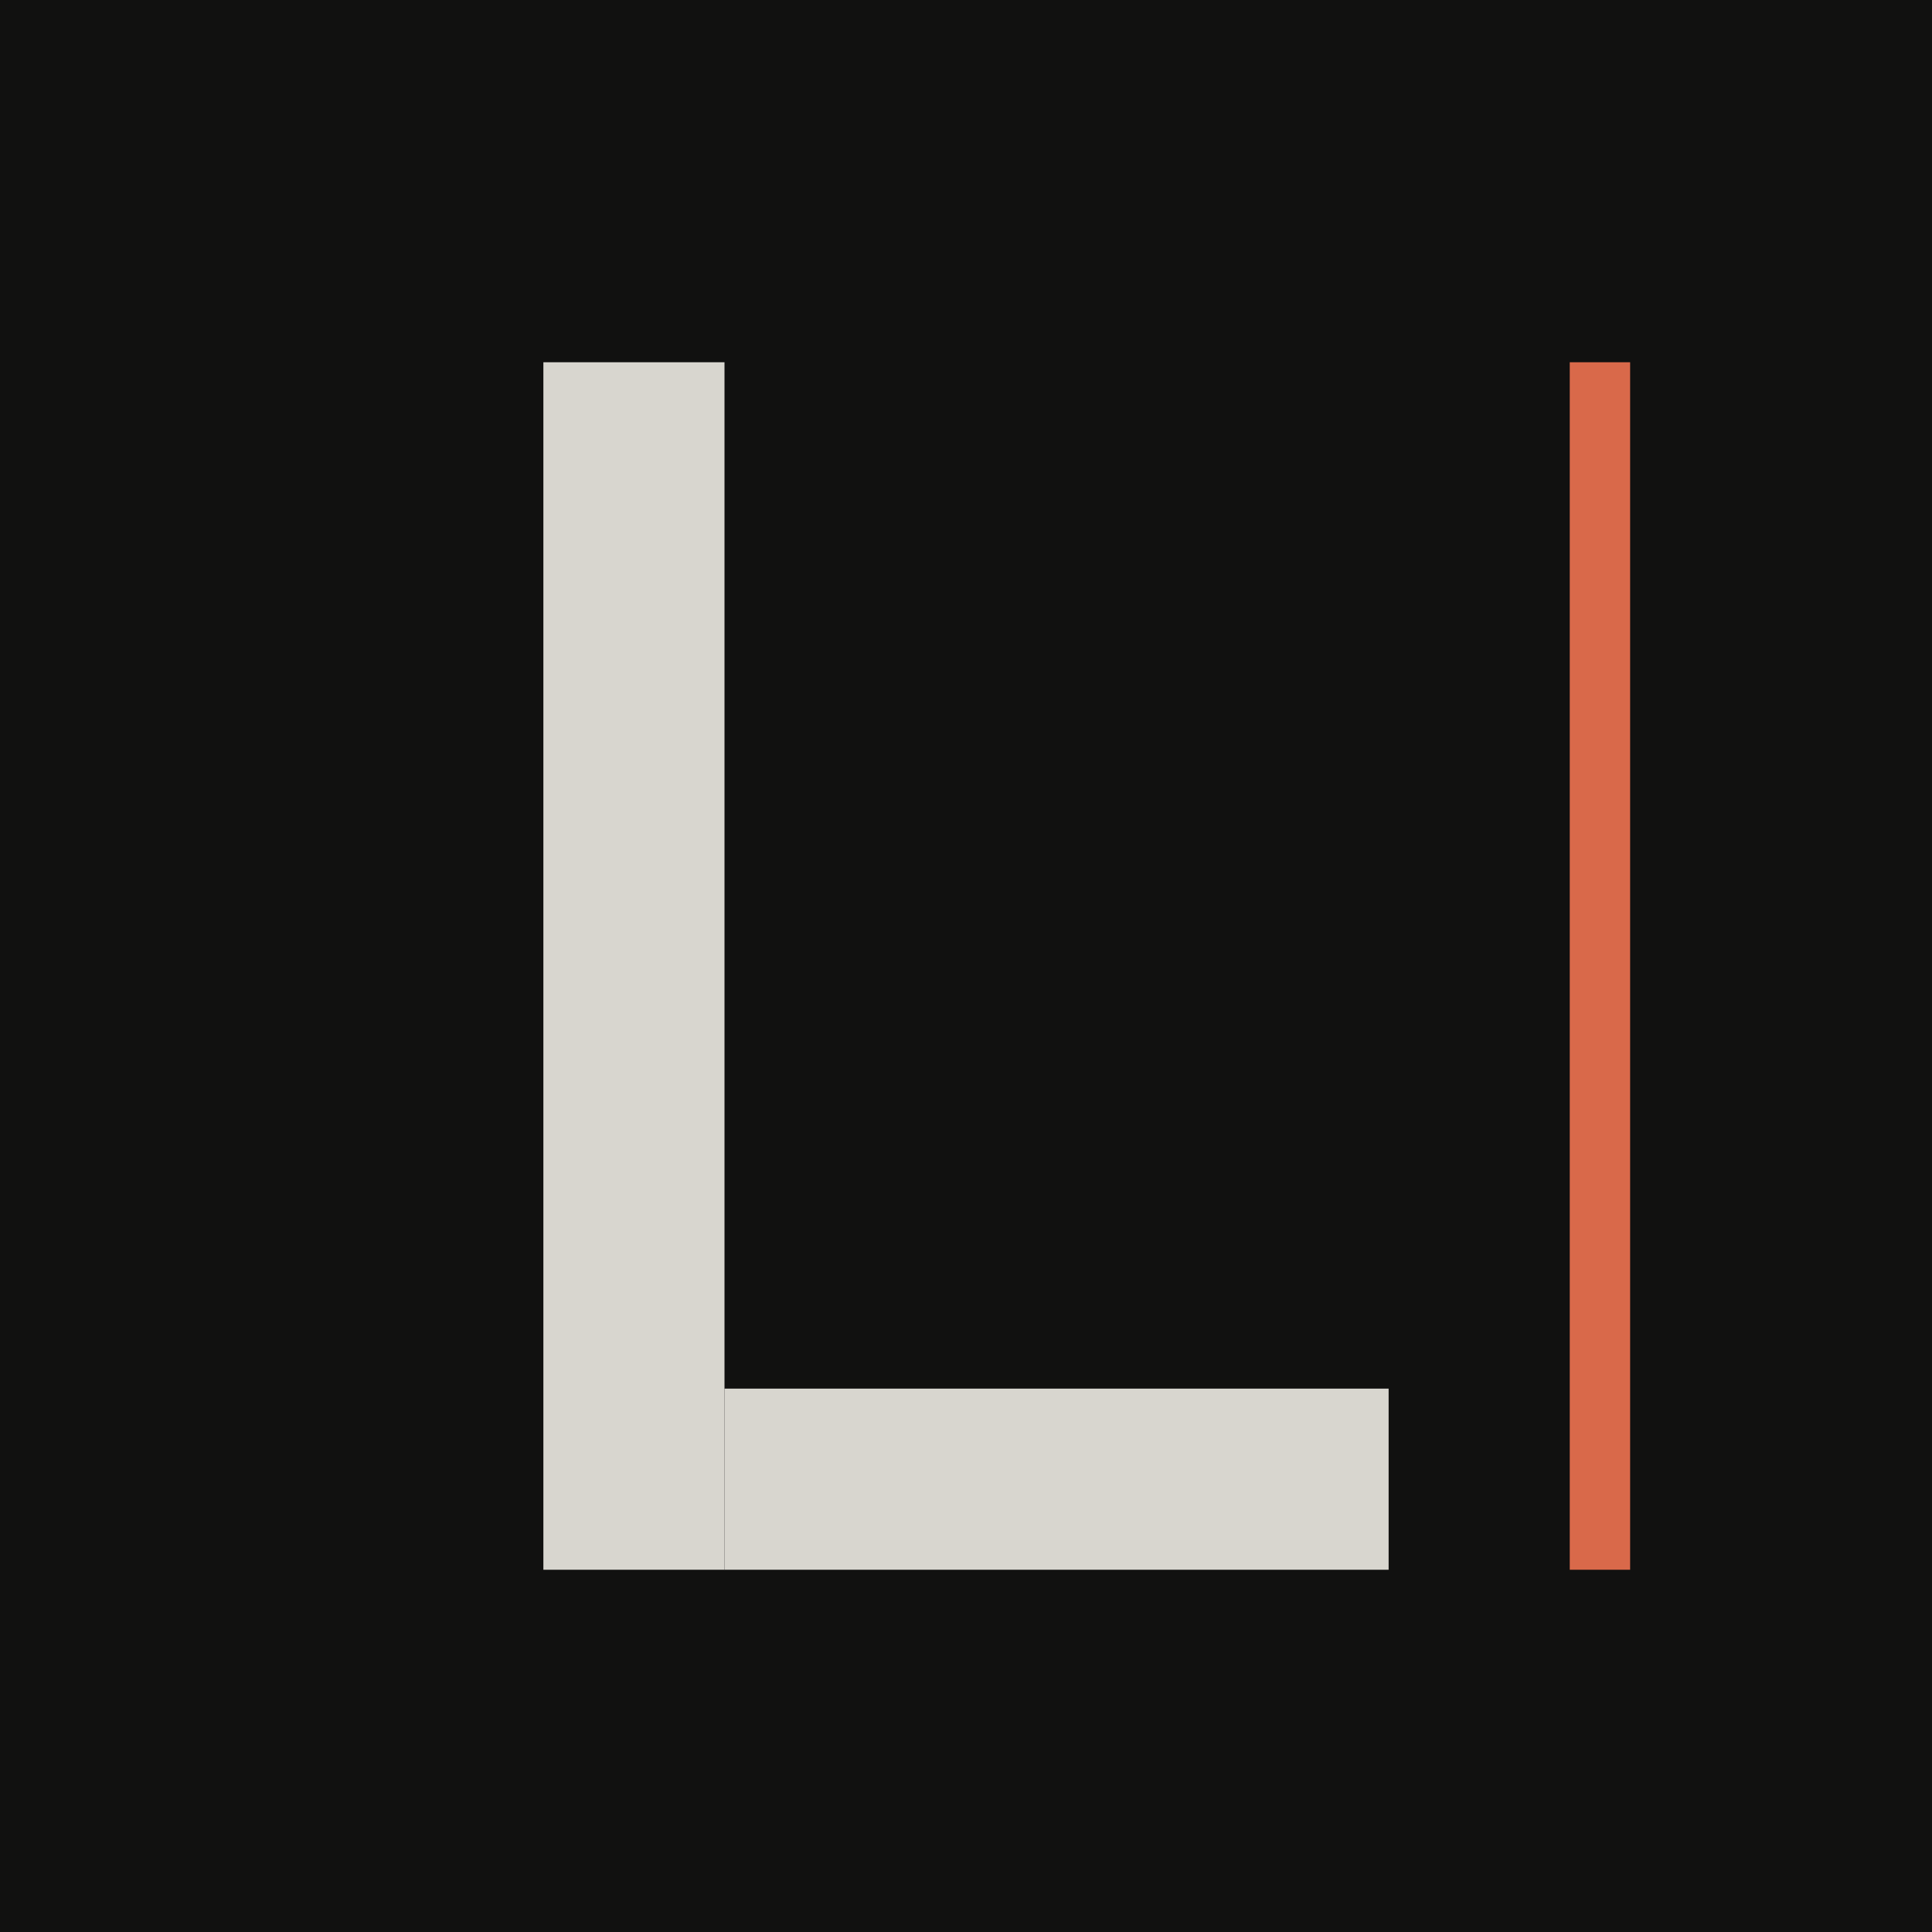
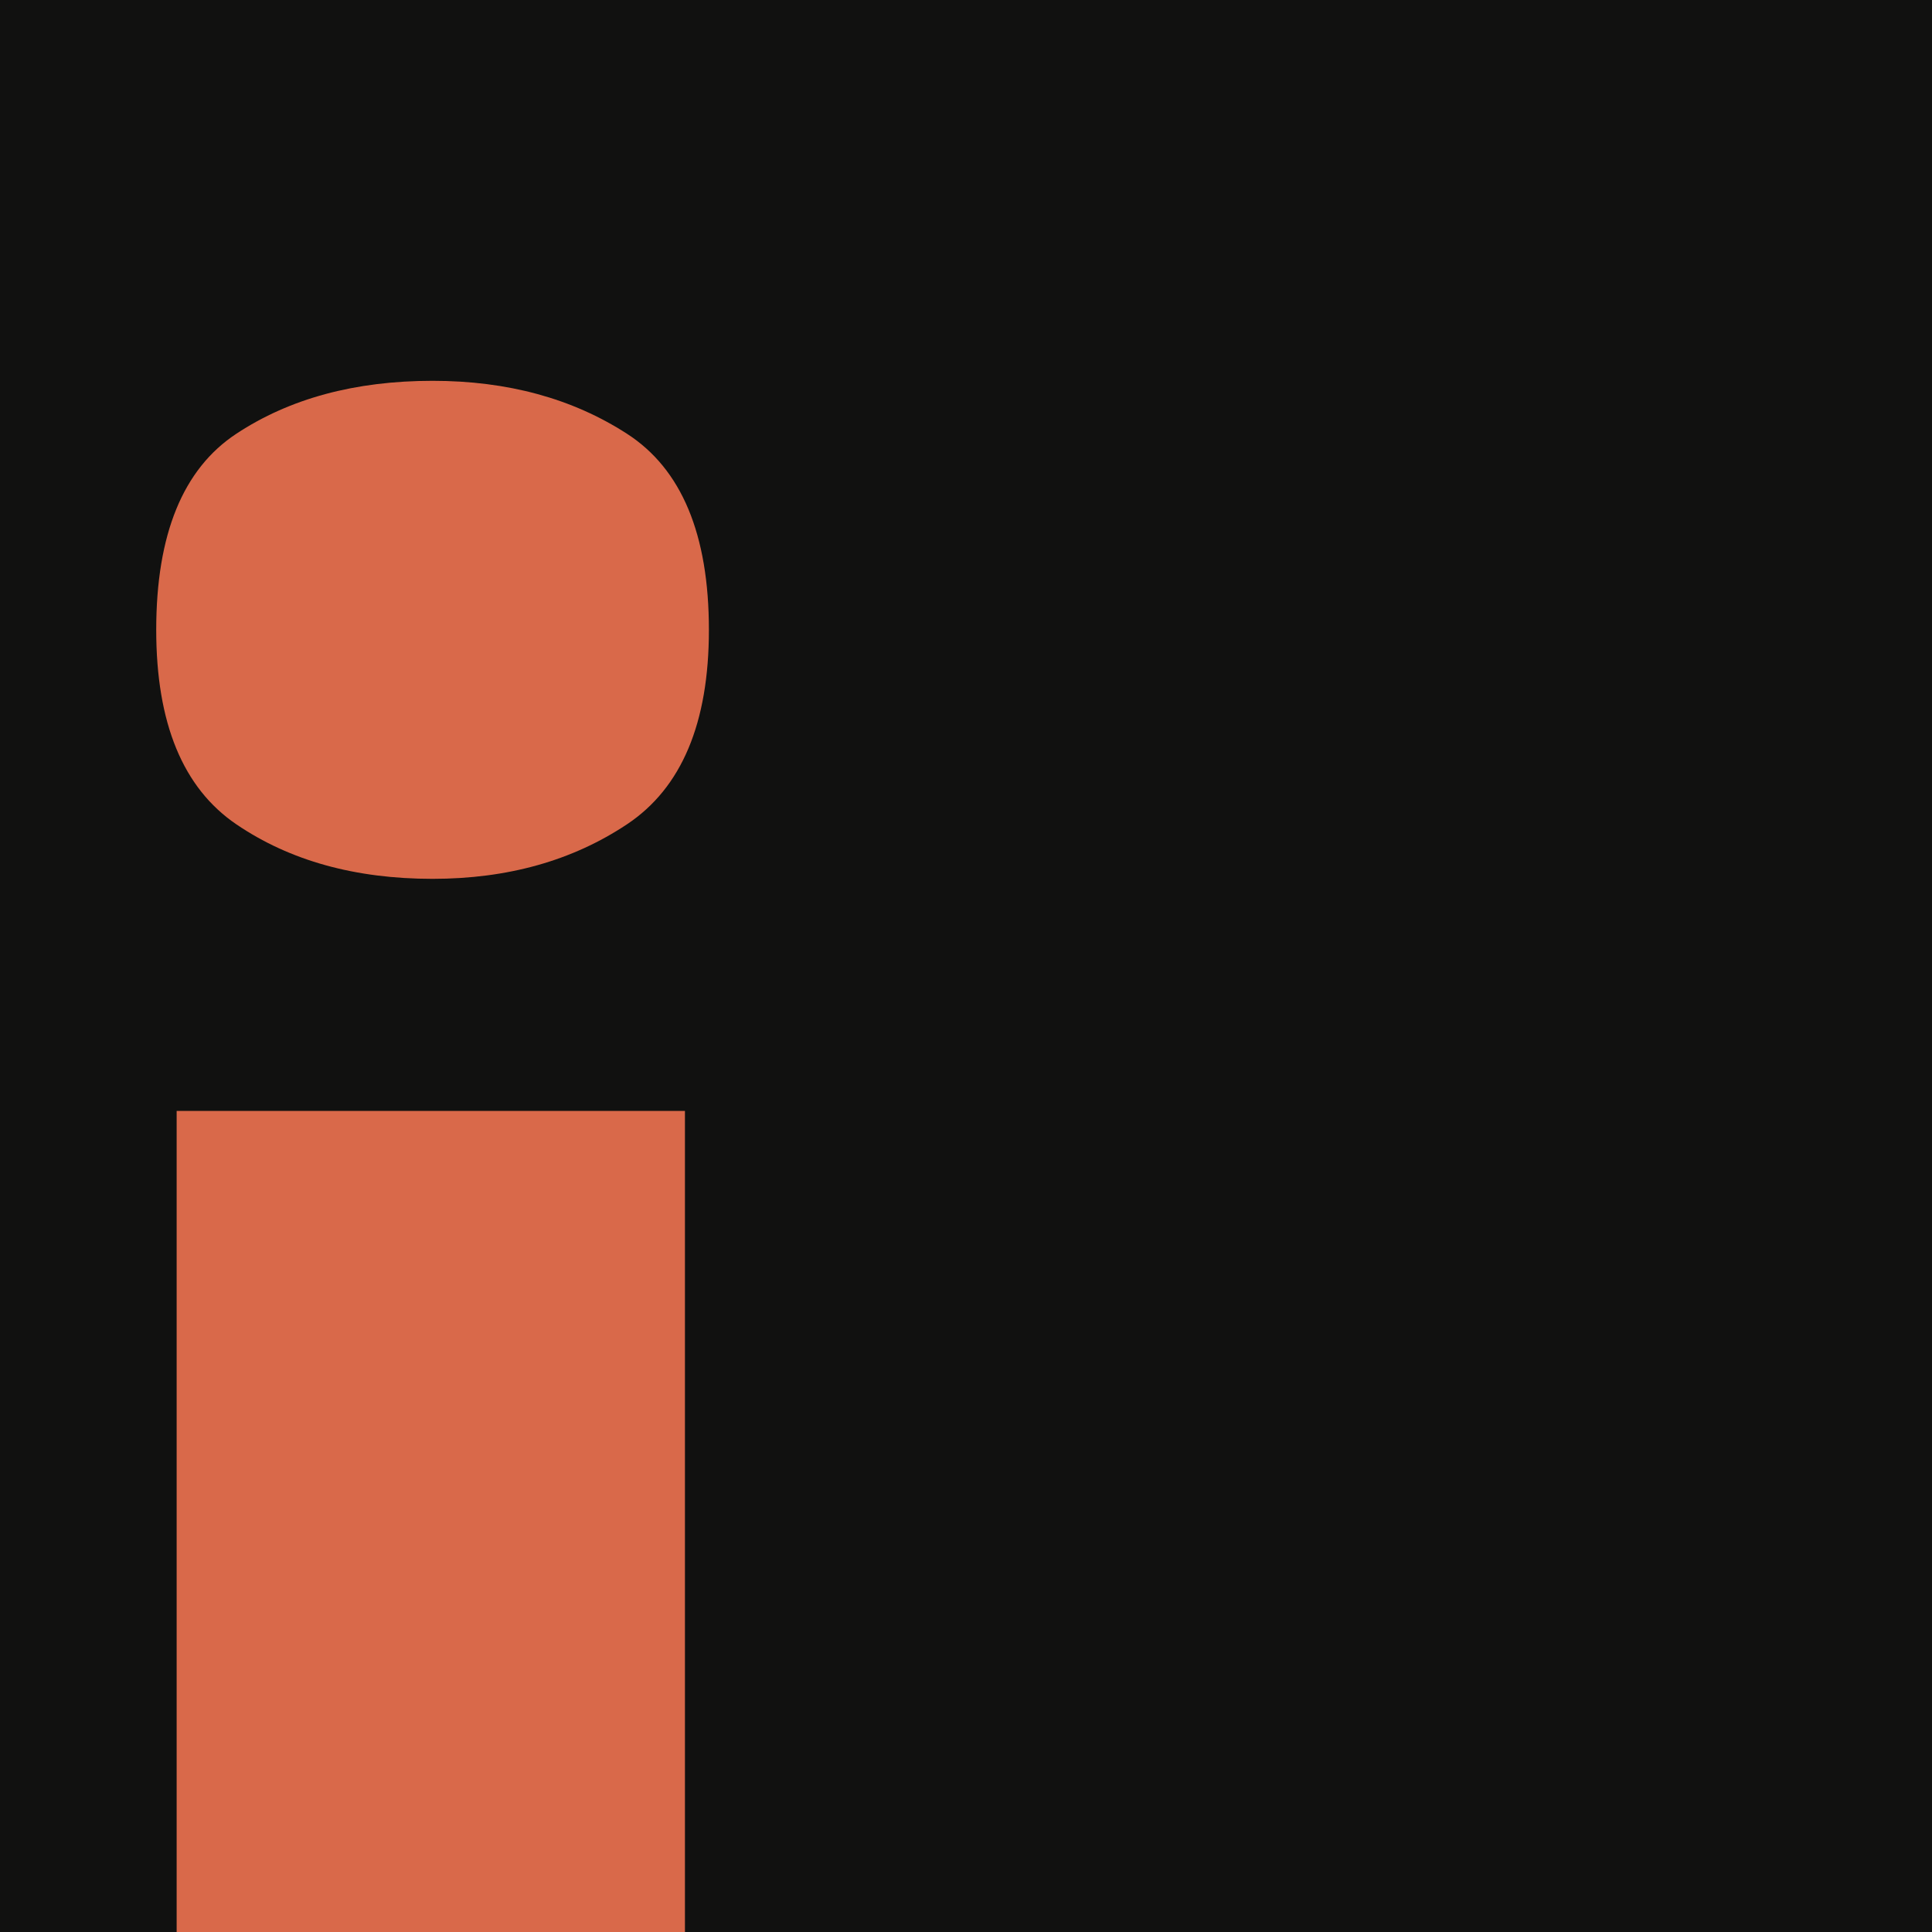
- <svg xmlns="http://www.w3.org/2000/svg" viewBox="0 0 32 32">
-   <rect width="32" height="32" fill="#111110" />
-   <rect x="9" y="6" width="3" height="20" fill="#d8d6cf" />
-   <rect x="12" y="23" width="11" height="3" fill="#d8d6cf" />
-   <rect x="26" y="6" width="1" height="20" fill="#d9694a" />
+ <svg xmlns="http://www.w3.org/2000/svg" width="264.583mm" height="264.583mm" viewBox="0 0 264.583 264.583" version="1.1" id="svg1">
+   <defs id="defs1" />
+   <g id="layer1">
+     <rect style="fill:#111110;fill-opacity:1;stroke-width:0.265" id="rect1" width="264.583" height="264.583" x="0" y="0" rx="0" ry="0" />
+     <text xml:space="preserve" style="font-style:normal;font-variant:normal;font-weight:bold;font-stretch:normal;font-size:467.183px;font-family:'FiraCode Nerd Font';-inkscape-font-specification:'FiraCode Nerd Font Bold';writing-mode:lr-tb;direction:ltr;fill:#d9694a;fill-opacity:1;stroke-width:0.389" x="-12.247" y="407.213" id="text1">
+       <tspan id="tspan1" style="font-style:normal;font-variant:normal;font-weight:bold;font-stretch:normal;font-family:'FiraCode Nerd Font';-inkscape-font-specification:'FiraCode Nerd Font Bold';fill:#d9694a;fill-opacity:1;stroke-width:0.389" x="-12.247" y="407.213">j</tspan>
+     </text>
+   </g>
</svg>
